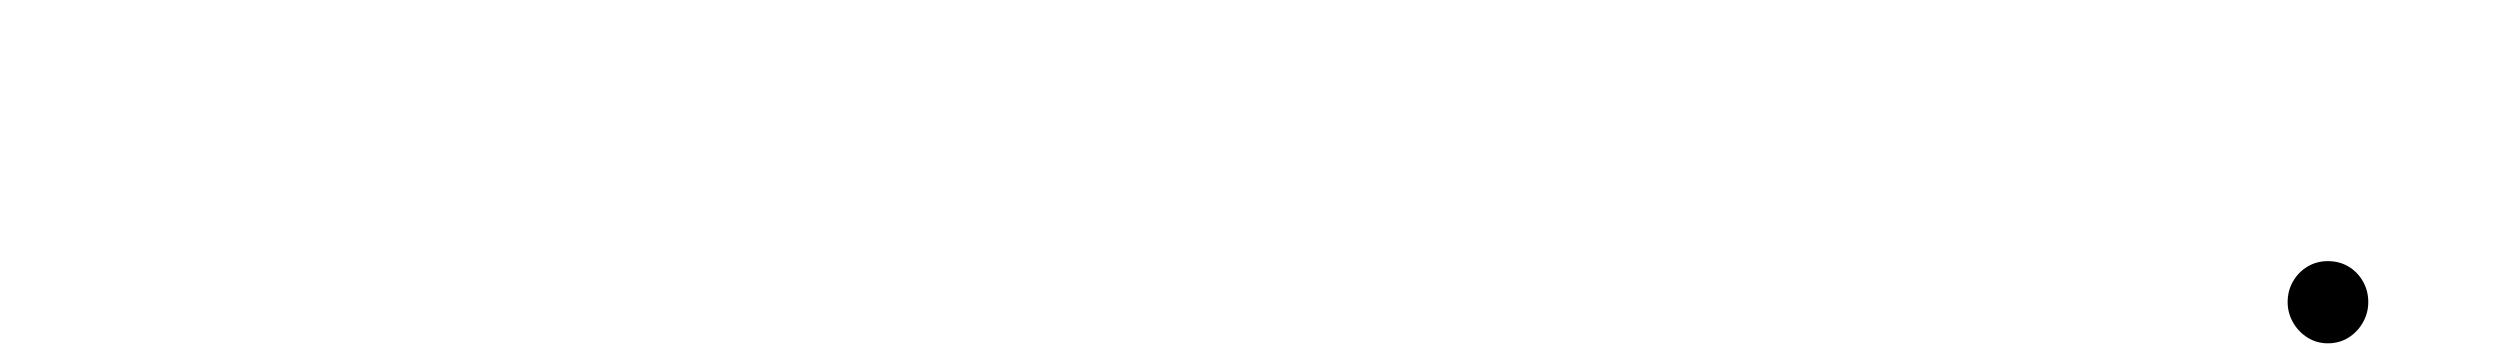
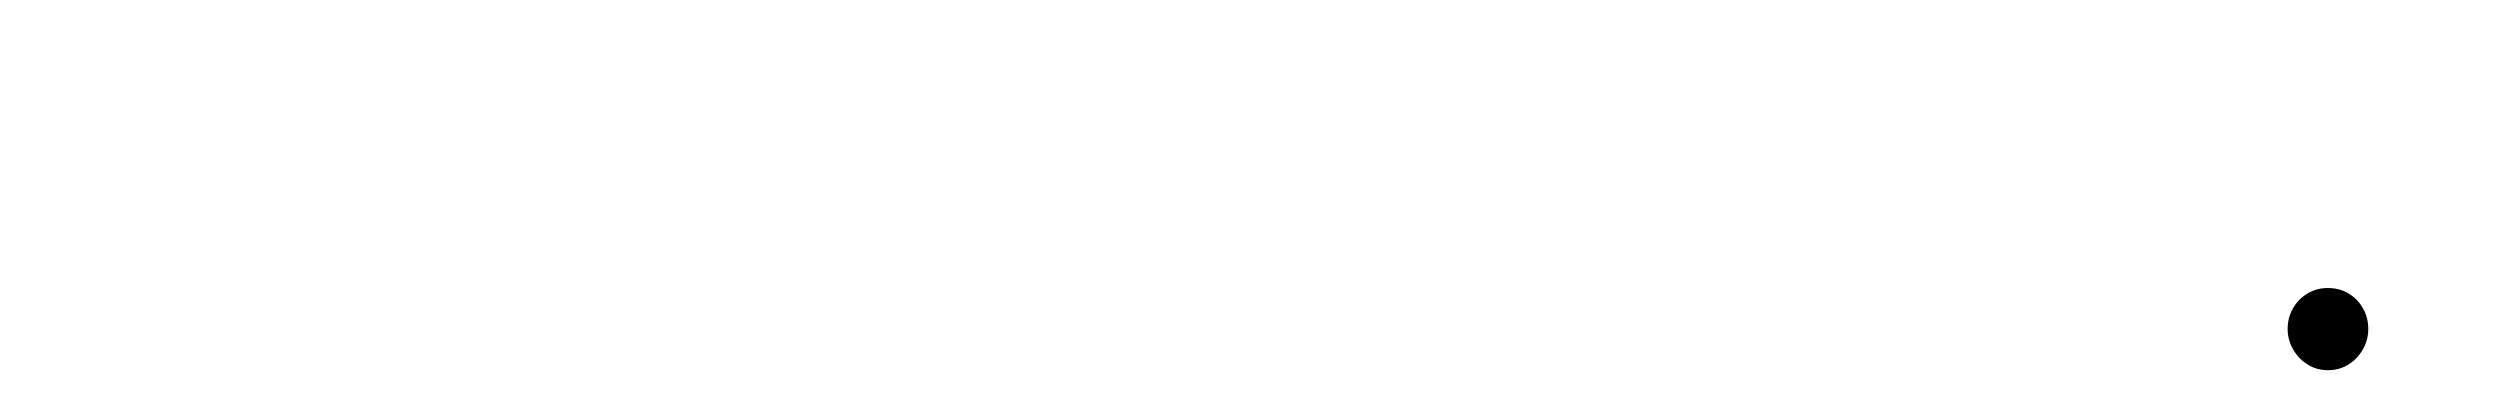
- <svg xmlns="http://www.w3.org/2000/svg" width="417.52" height="59.74" viewBox="1.132 -56.498 417.524 59.736" fill="none">
+ <svg xmlns="http://www.w3.org/2000/svg" width="417.52" height="68.78" viewBox="1.132 -60.99 417.524 68.779" fill="none">
  <g data-loading-dot="2" transform="translate(22 0)">
-     <path fill="#000" transform="translate(357.656 0) scale(0.038 -0.038)" d="M269.8 -22Q220.6 -22 180.5 3.1Q140.4 28.2 116.7 69.8Q93 111.4 93 159.2Q93 209.2 116.7 250.3Q140.4 291.4 180.5 315.3Q220.6 339.2 269.8 339.2Q320.6 339.2 360.5 315.3Q400.4 291.4 423.9 250.3Q447.4 209.2 447.4 159.2Q447.4 111.4 423.9 69.8Q400.4 28.2 360.5 3.1Q320.6 -22 269.8 -22Z" />
+     <path fill="#000" transform="translate(357.656 0) scale(0.038 -0.038)" d="M269.836 -22Q220.598 -22 180.498 3.1Q140.399 28.199 116.7 69.799Q93 111.398 93 159.177Q93 209.196 116.7 250.295Q140.399 291.394 180.498 315.294Q220.598 339.193 269.836 339.193Q320.567 339.193 360.481 315.294Q400.394 291.394 423.893 250.295Q447.393 209.196 447.393 159.177Q447.393 111.398 423.893 69.799Q400.394 28.199 360.481 3.1Q320.567 -22 269.836 -22Z" />
  </g>
</svg>
